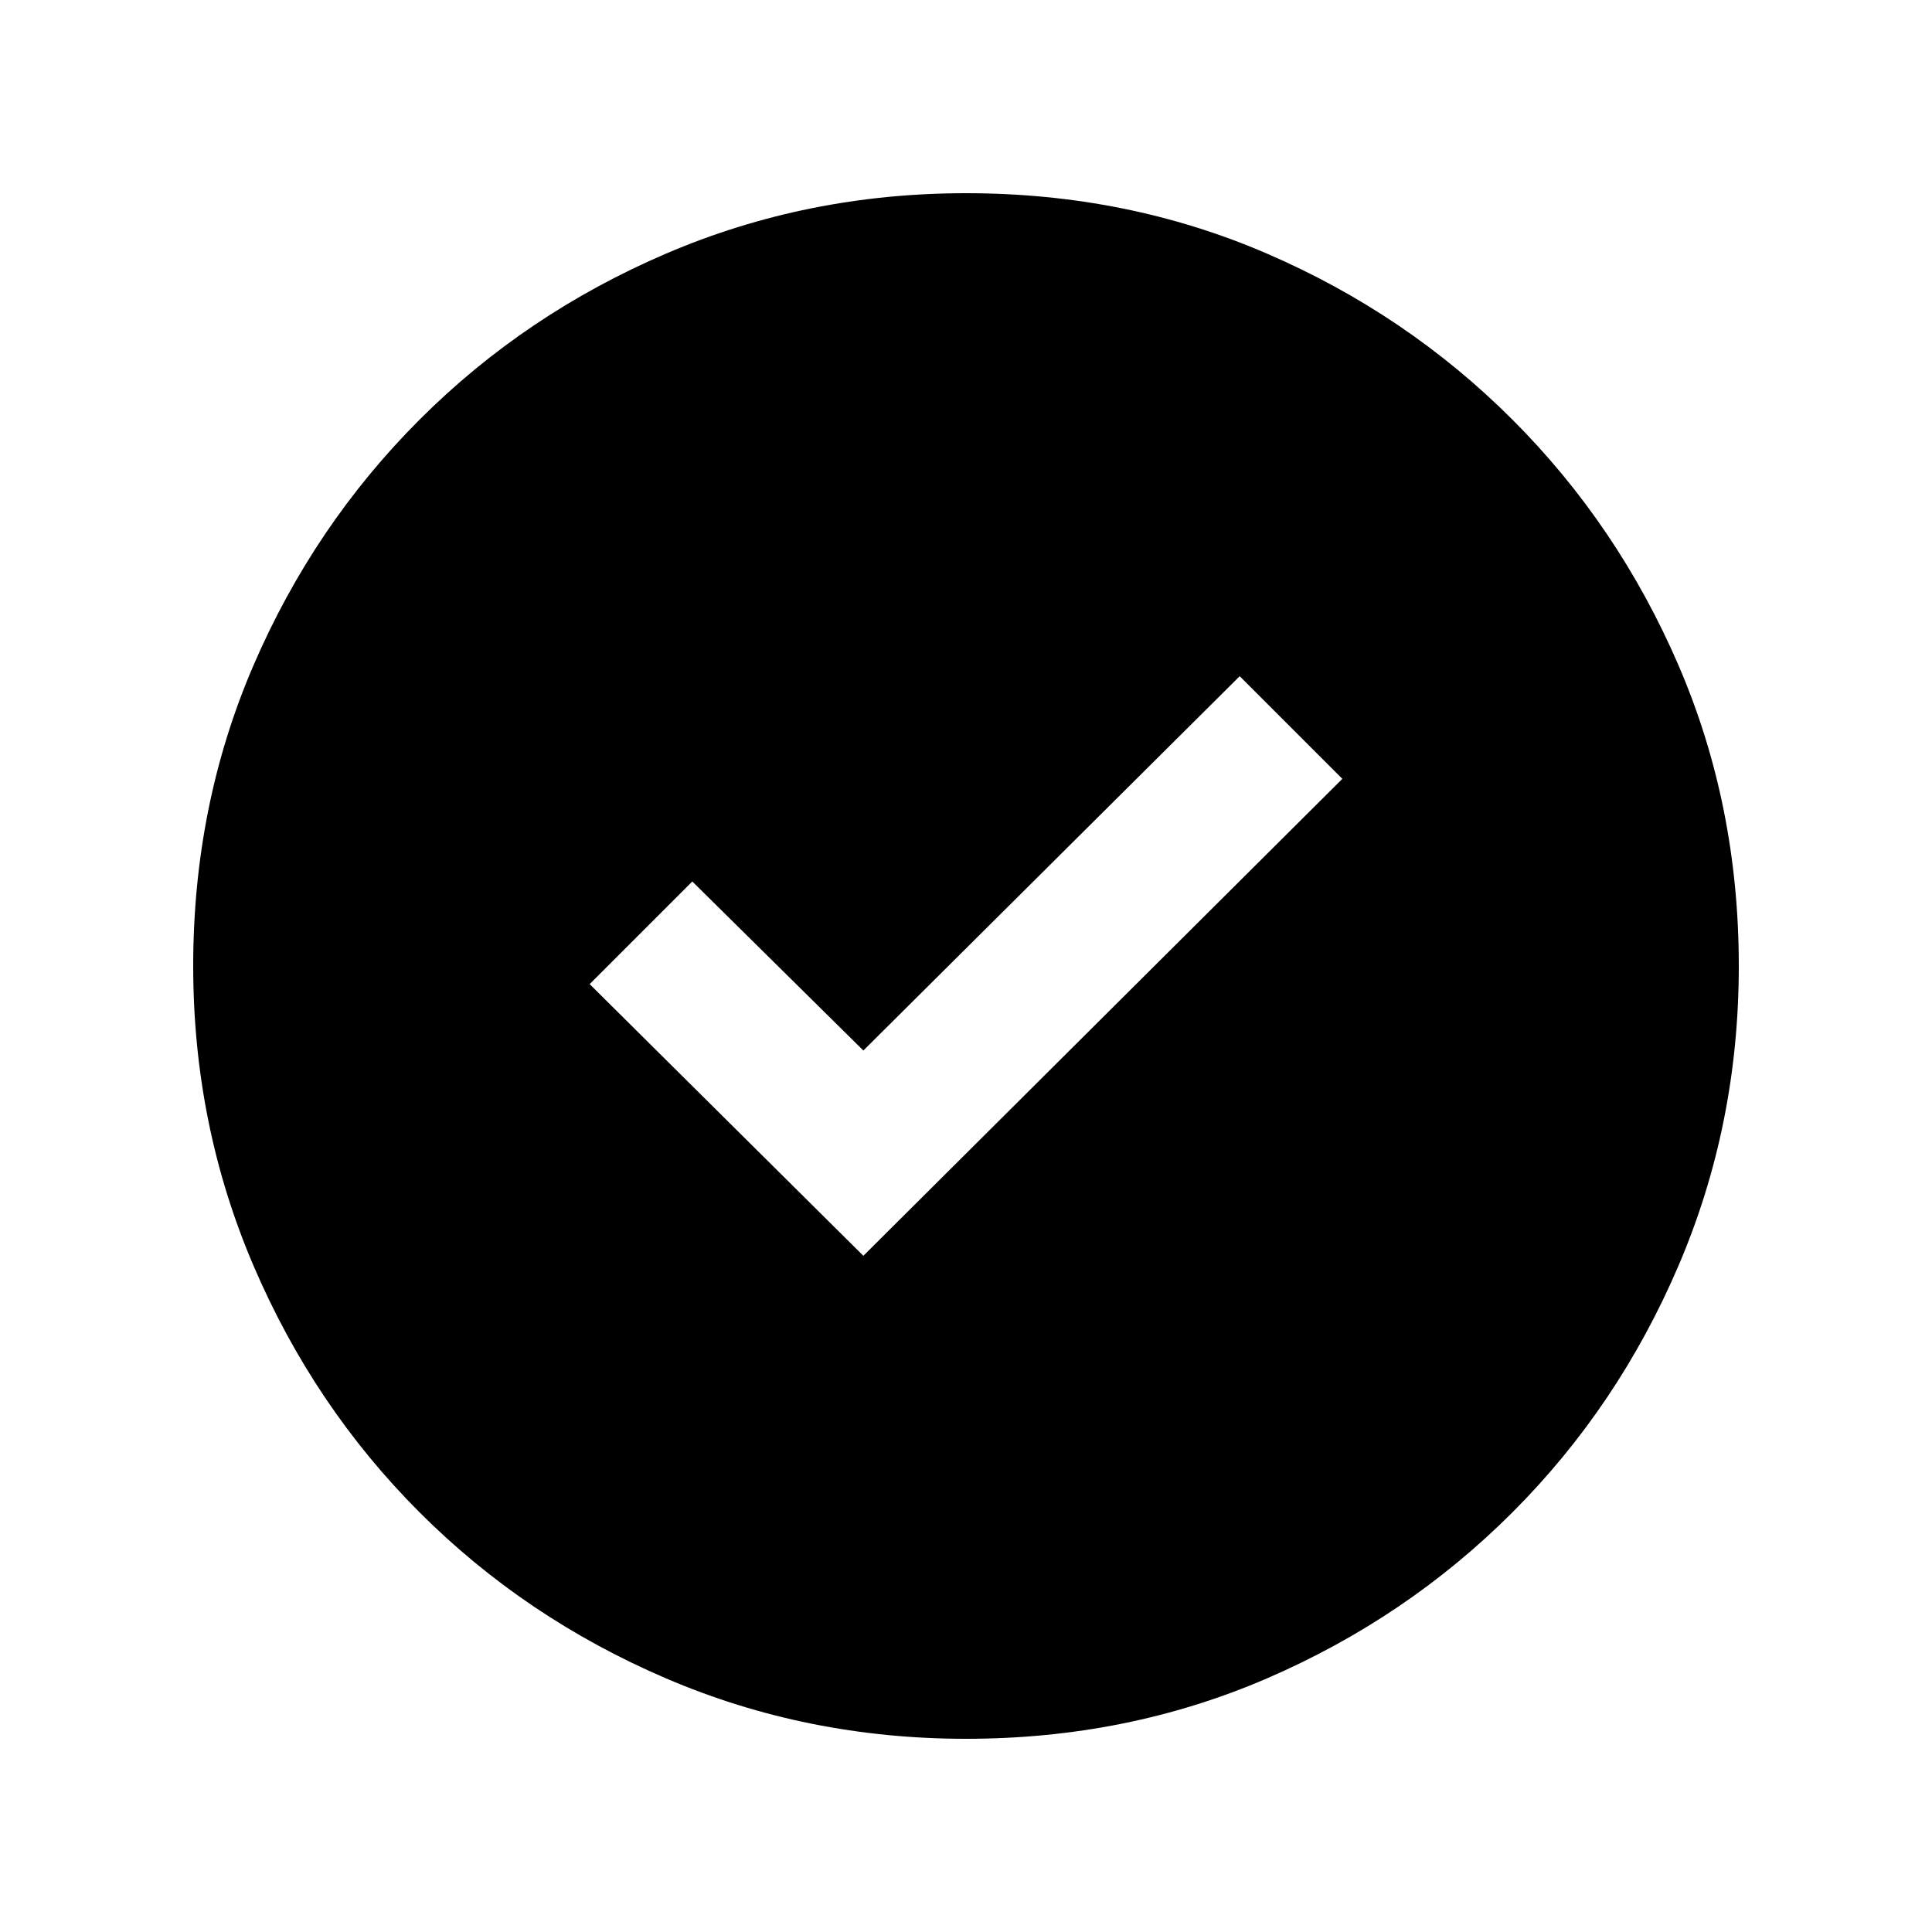
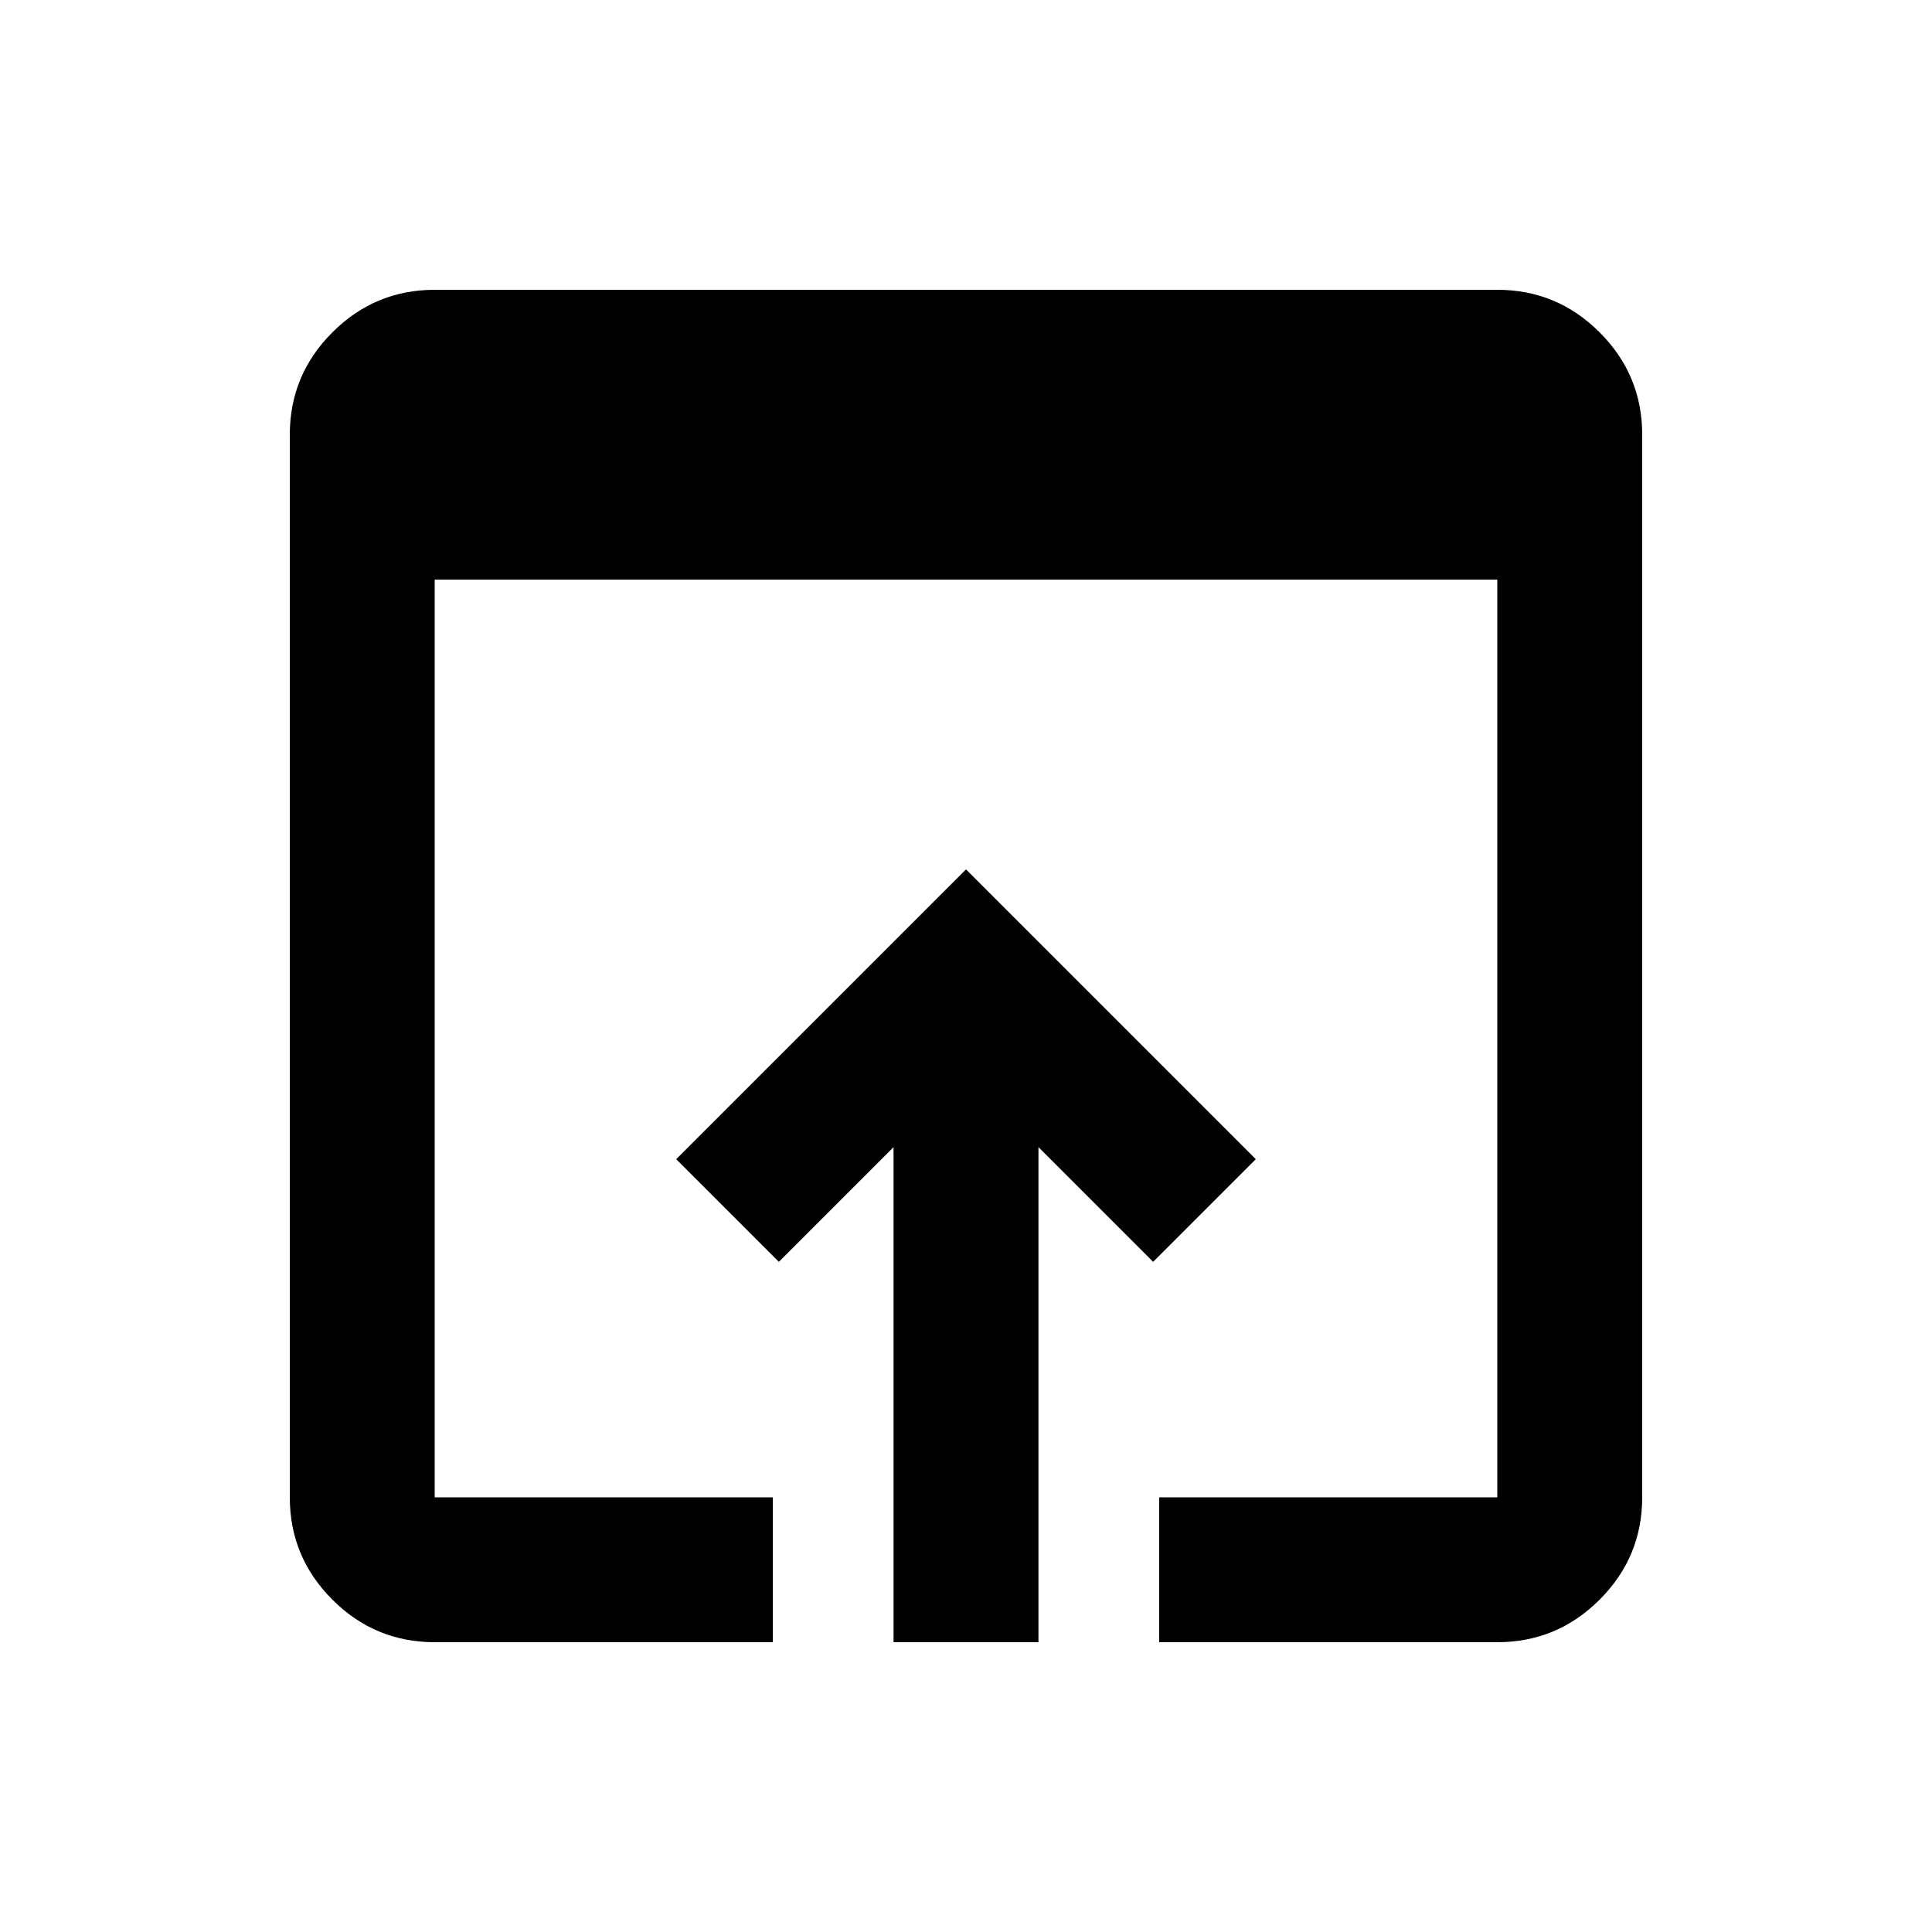
<svg xmlns="http://www.w3.org/2000/svg" height="20" viewBox="0 -960 960 960" width="20">
-   <path d="m429-336 238-237-51-51-187 186-85-84-51 51 136 135Zm51 240q-79 0-149-30t-122.5-82.5Q156-261 126-331T96-480q0-80 30-149.5t82.5-122Q261-804 331-834t149-30q80 0 149.5 30t122 82.5Q804-699 834-629.5T864-480q0 79-30 149t-82.5 122.5Q699-156 629.5-126T480-96Z" />
+   <path d="M216-144q-29.7 0-50.85-21.15Q144-186.3 144-216v-528q0-29.7 21.15-50.85Q186.3-816 216-816h528q29.7 0 50.85 21.15Q816-773.7 816-744v528q0 29.7-21.15 50.85Q773.7-144 744-144H576v-72h168v-456H216v456h168v72H216Zm228 0v-246l-57 57-51-51 144-144 144 144-51 51-57-57v246h-72Z" />
</svg>
